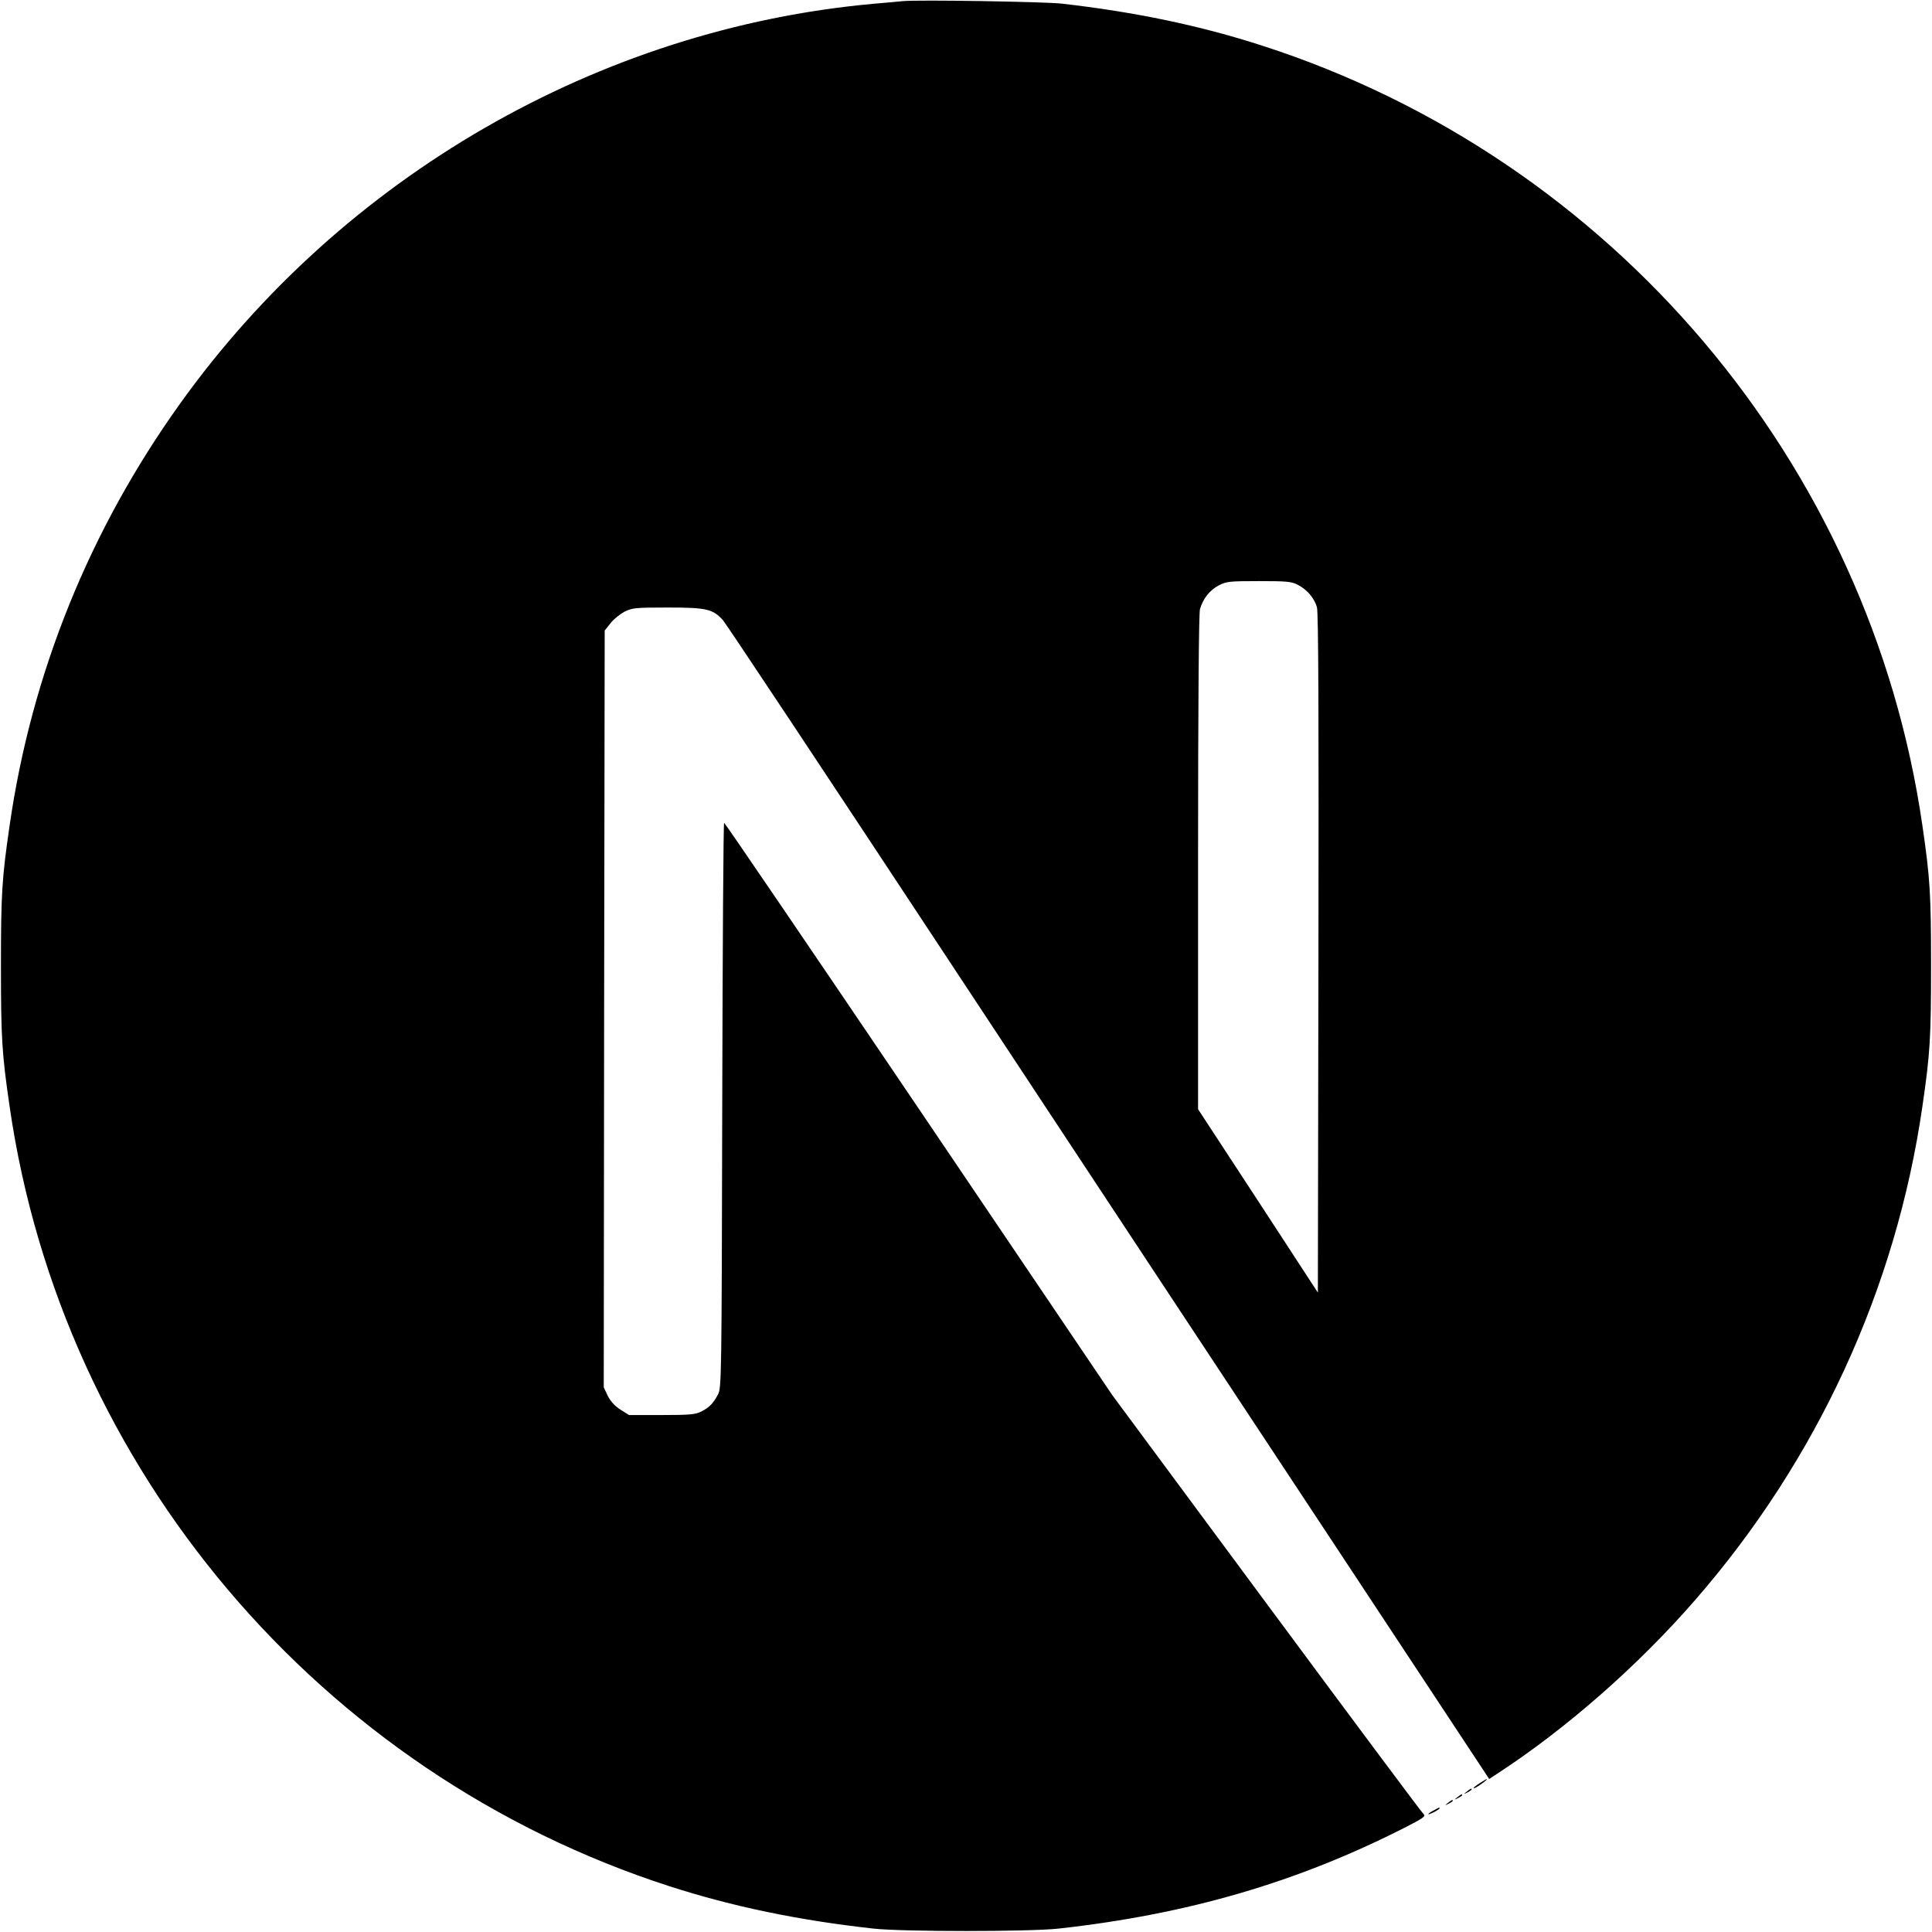
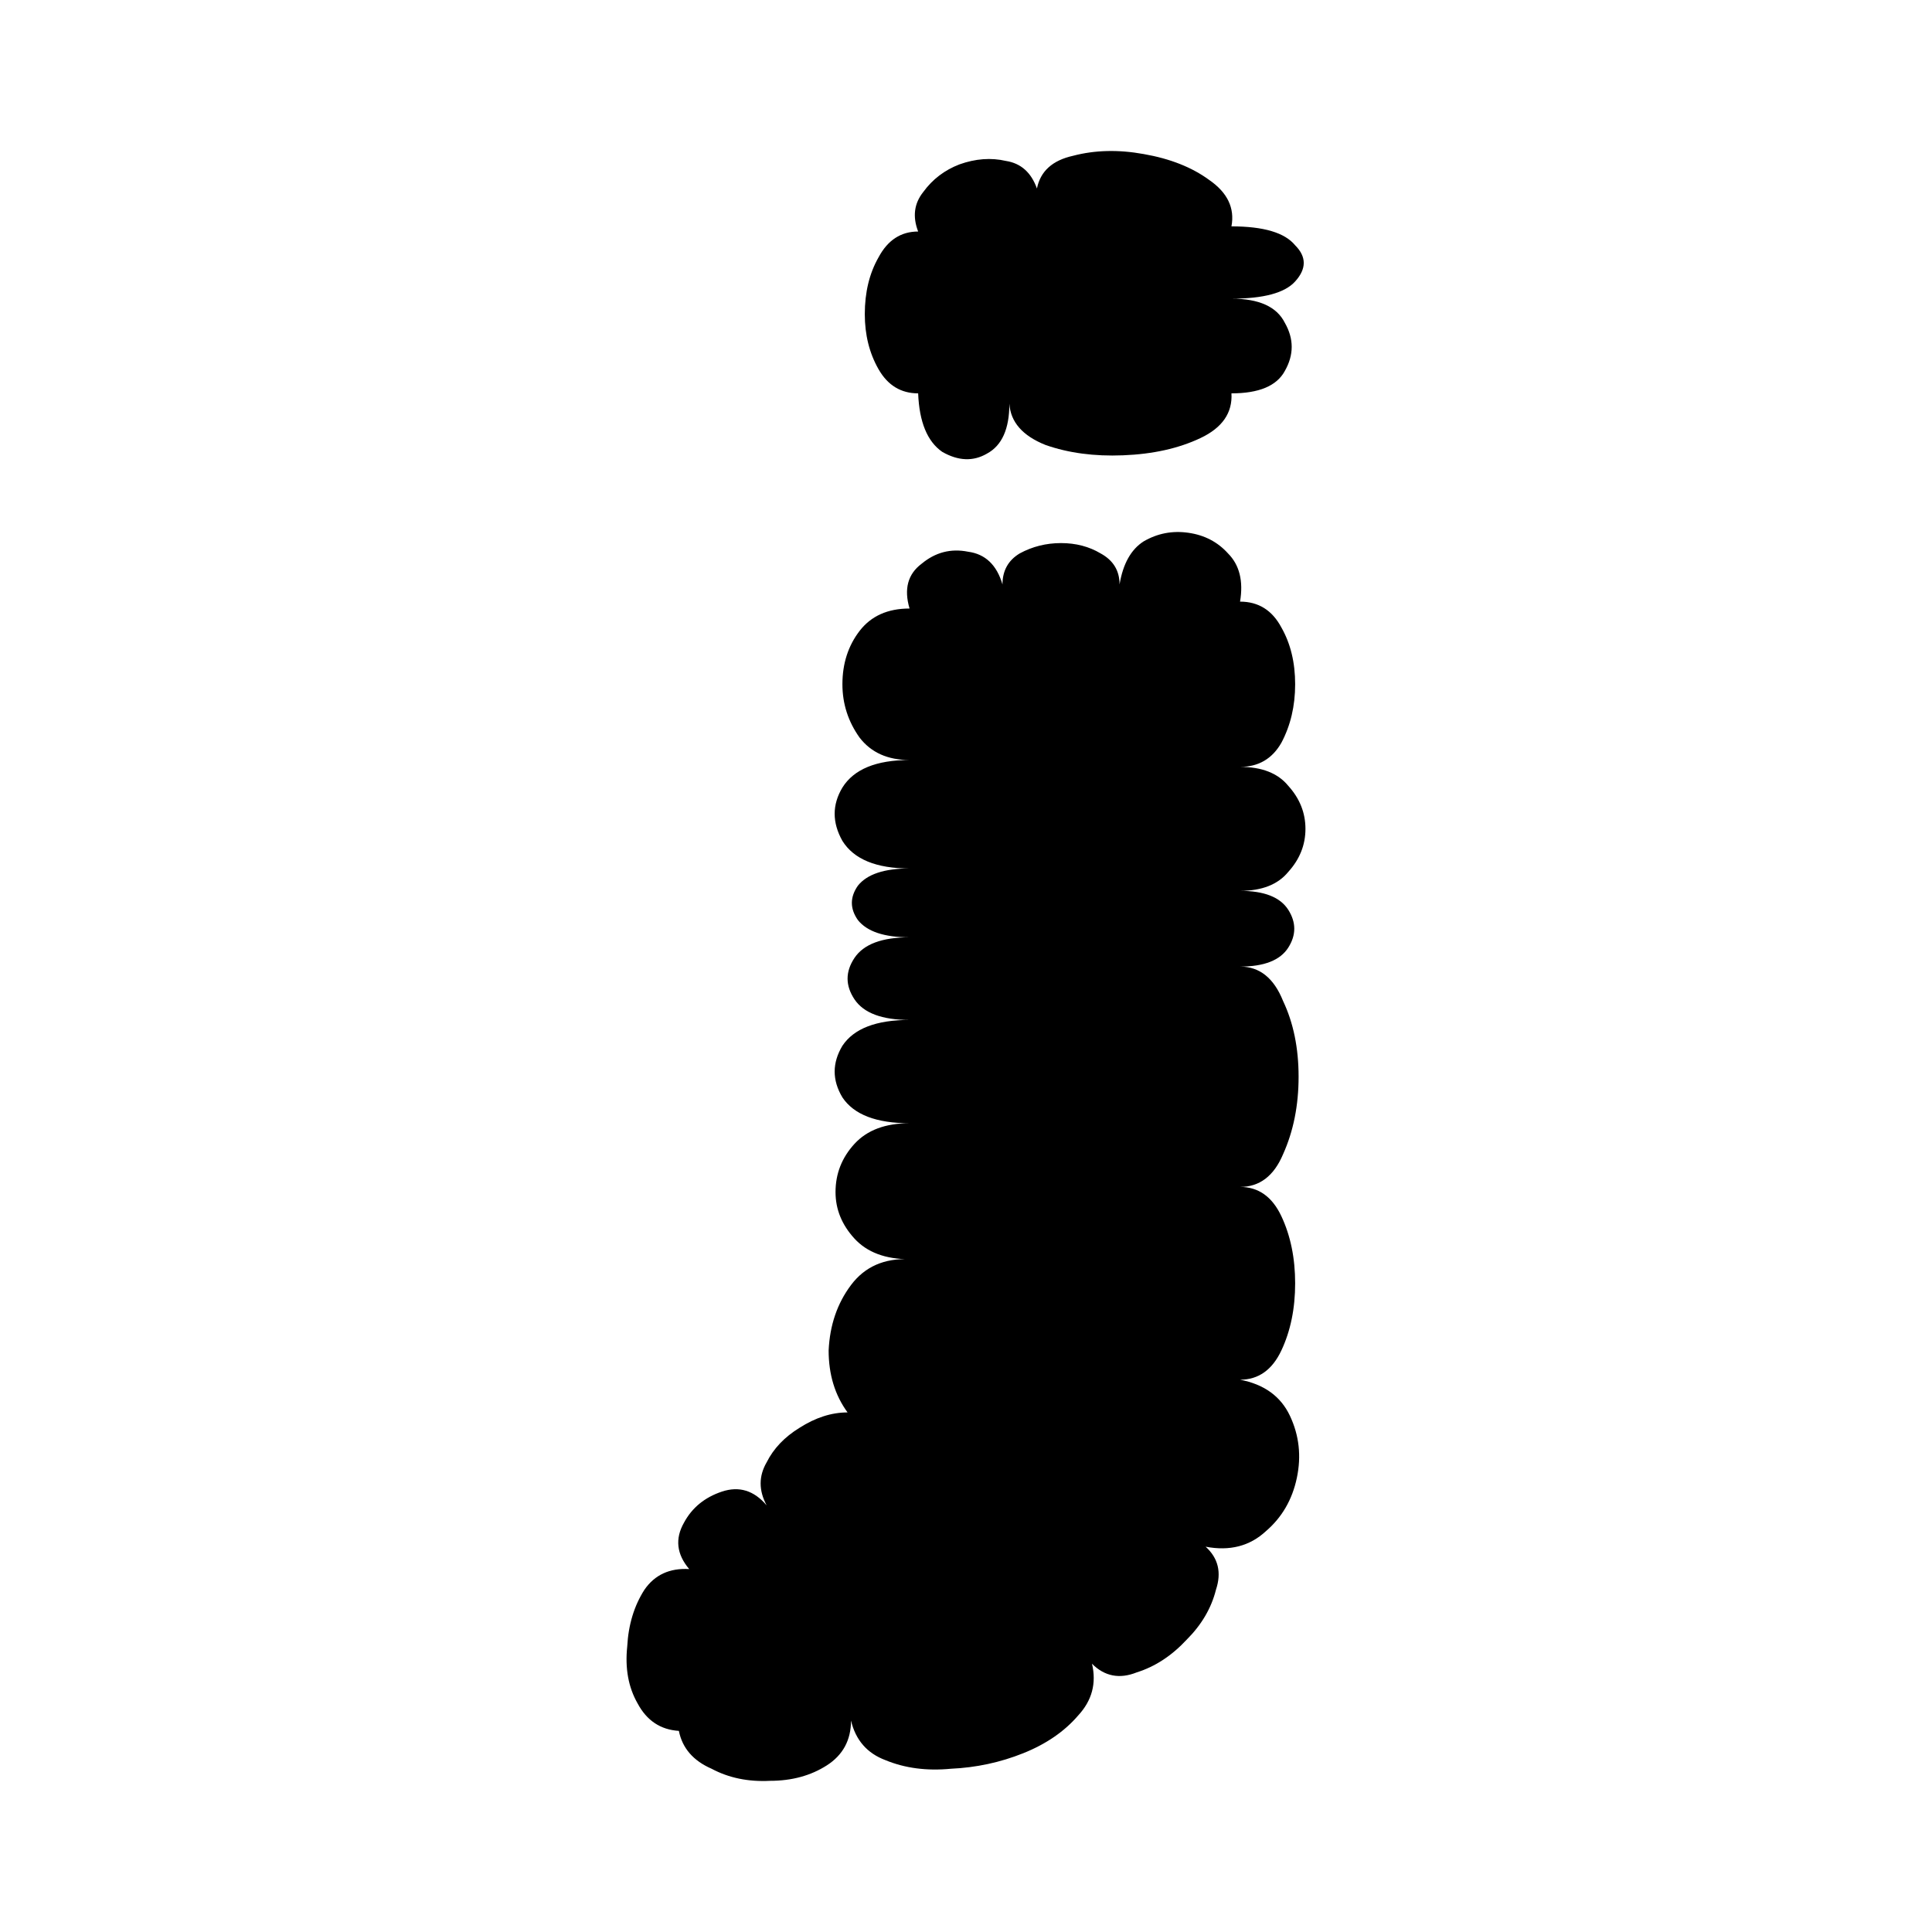
- <svg xmlns="http://www.w3.org/2000/svg" version="1.0" width="1024pt" height="1024pt" viewBox="0 0 1024 1024" preserveAspectRatio="xMidYMid meet">
-   <g transform="translate(0,1024) scale(0.1,-0.1)" fill="#000000" stroke="none">
-     <path d="M4785 10234 c-22 -2 -92 -9 -155 -14 -1453 -131 -2814 -915 -3676 -2120 -480 -670 -787 -1430 -903 -2235 -41 -281 -46 -364 -46 -745 0 -381 5 -464 46 -745 278 -1921 1645 -3535 3499 -4133 332 -107 682 -180 1080 -224 155 -17 825 -17 980 0 687 76 1269 246 1843 539 88 45 105 57 93 67 -8 6 -383 509 -833 1117 l-818 1105 -1025 1517 c-564 834 -1028 1516 -1032 1516 -4 1 -8 -673 -10 -1496 -3 -1441 -4 -1499 -22 -1533 -26 -49 -46 -69 -88 -91 -32 -16 -60 -19 -211 -19 l-173 0 -46 29 c-30 19 -52 44 -67 73 l-21 45 2 2005 3 2006 31 39 c16 21 50 48 74 61 41 20 57 22 230 22 204 0 238 -8 291 -66 15 -16 570 -852 1234 -1859 664 -1007 1572 -2382 2018 -3057 l810 -1227 41 27 c363 236 747 572 1051 922 647 743 1064 1649 1204 2615 41 281 46 364 46 745 0 381 -5 464 -46 745 -278 1921 -1645 3535 -3499 4133 -327 106 -675 179 -1065 223 -96 10 -757 21 -840 13z m2094 -3094 c48 -24 87 -70 101 -118 8 -26 10 -582 8 -1835 l-3 -1798 -317 486 -318 486 0 1307 c0 845 4 1320 10 1343 16 56 51 100 99 126 41 21 56 23 213 23 148 0 174 -2 207 -20z" />
-     <path d="M7843 789 c-35 -22 -46 -37 -15 -20 22 13 58 40 52 41 -3 0 -20 -10 -37 -21z" />
-     <path d="M7774 744 c-18 -14 -18 -15 4 -4 12 6 22 13 22 15 0 8 -5 6 -26 -11z" />
-     <path d="M7724 714 c-18 -14 -18 -15 4 -4 12 6 22 13 22 15 0 8 -5 6 -26 -11z" />
-     <path d="M7674 684 c-18 -14 -18 -15 4 -4 12 6 22 13 22 15 0 8 -5 6 -26 -11z" />
-     <path d="M7598 644 c-38 -20 -36 -28 2 -9 17 9 30 18 30 20 0 7 -1 6 -32 -11z" />
-   </g>
+ <svg xmlns="http://www.w3.org/2000/svg" width="60" height="60" viewBox="0 0 60 60" fill="none">
+   <path d="M28.514 12.216C27.979 12.216 27.569 11.966 27.284 11.467C26.999 10.968 26.857 10.398 26.857 9.756C26.857 9.079 26.999 8.491 27.284 7.992C27.569 7.457 27.979 7.19 28.514 7.19C28.336 6.727 28.389 6.317 28.674 5.961C28.959 5.569 29.334 5.283 29.797 5.105C30.296 4.927 30.777 4.891 31.24 4.998C31.704 5.07 32.024 5.355 32.203 5.854C32.31 5.319 32.684 4.98 33.325 4.838C34.002 4.66 34.733 4.642 35.517 4.784C36.337 4.927 37.014 5.194 37.549 5.586C38.119 5.978 38.351 6.46 38.244 7.03C39.242 7.03 39.901 7.226 40.222 7.618C40.578 7.974 40.578 8.348 40.222 8.741C39.901 9.097 39.242 9.275 38.244 9.275C39.099 9.275 39.651 9.525 39.901 10.024C40.186 10.523 40.186 11.021 39.901 11.521C39.651 11.984 39.099 12.216 38.244 12.216C38.279 12.821 37.959 13.285 37.281 13.605C36.604 13.926 35.802 14.104 34.876 14.14C33.985 14.176 33.183 14.069 32.47 13.819C31.757 13.534 31.383 13.107 31.347 12.536C31.347 13.32 31.116 13.837 30.652 14.087C30.225 14.336 29.761 14.318 29.262 14.033C28.799 13.712 28.549 13.107 28.514 12.216ZM21.083 53.754C20.513 53.719 20.085 53.434 19.8 52.899C19.515 52.4 19.408 51.812 19.479 51.135C19.515 50.458 19.693 49.87 20.014 49.37C20.334 48.907 20.798 48.693 21.404 48.729C21.012 48.266 20.958 47.785 21.243 47.286C21.493 46.822 21.885 46.502 22.419 46.323C22.954 46.145 23.417 46.288 23.809 46.751C23.56 46.288 23.56 45.842 23.809 45.414C24.023 44.987 24.362 44.63 24.825 44.345C25.324 44.025 25.823 43.864 26.322 43.864C25.93 43.33 25.734 42.688 25.734 41.94C25.77 41.155 26.001 40.478 26.429 39.908C26.857 39.338 27.462 39.071 28.247 39.106C27.498 39.106 26.928 38.892 26.536 38.465C26.144 38.037 25.948 37.556 25.948 37.021C25.948 36.451 26.144 35.952 26.536 35.524C26.928 35.097 27.498 34.883 28.247 34.883C27.213 34.883 26.518 34.615 26.162 34.081C25.841 33.546 25.841 33.012 26.162 32.477C26.518 31.942 27.213 31.675 28.247 31.675C27.391 31.675 26.821 31.461 26.536 31.034C26.251 30.606 26.251 30.178 26.536 29.75C26.821 29.323 27.391 29.109 28.247 29.109C27.462 29.109 26.928 28.931 26.643 28.574C26.393 28.218 26.393 27.862 26.643 27.505C26.928 27.149 27.462 26.971 28.247 26.971C27.213 26.971 26.518 26.685 26.162 26.115C25.841 25.545 25.841 24.992 26.162 24.458C26.518 23.888 27.213 23.603 28.247 23.603C27.569 23.603 27.053 23.371 26.696 22.908C26.34 22.409 26.162 21.856 26.162 21.25C26.162 20.609 26.34 20.056 26.696 19.593C27.053 19.13 27.569 18.898 28.247 18.898C28.068 18.292 28.193 17.829 28.621 17.508C29.049 17.152 29.53 17.027 30.064 17.134C30.599 17.205 30.955 17.544 31.133 18.15C31.133 17.722 31.312 17.401 31.668 17.187C32.06 16.974 32.488 16.866 32.951 16.866C33.414 16.866 33.824 16.974 34.181 17.187C34.573 17.401 34.769 17.722 34.769 18.15C34.876 17.508 35.125 17.063 35.517 16.813C35.945 16.564 36.408 16.474 36.907 16.546C37.406 16.617 37.816 16.831 38.137 17.187C38.493 17.544 38.618 18.043 38.511 18.684C39.081 18.684 39.509 18.951 39.794 19.486C40.079 19.985 40.222 20.573 40.222 21.25C40.222 21.927 40.079 22.533 39.794 23.068C39.509 23.567 39.081 23.816 38.511 23.816C39.188 23.816 39.687 24.012 40.008 24.404C40.364 24.797 40.542 25.242 40.542 25.741C40.542 26.24 40.364 26.685 40.008 27.078C39.687 27.47 39.188 27.666 38.511 27.666C39.259 27.666 39.758 27.862 40.008 28.254C40.257 28.646 40.257 29.038 40.008 29.43C39.758 29.822 39.259 30.018 38.511 30.018C39.117 30.018 39.562 30.374 39.847 31.087C40.168 31.764 40.329 32.548 40.329 33.439C40.329 34.33 40.168 35.132 39.847 35.845C39.562 36.522 39.117 36.861 38.511 36.861C39.081 36.861 39.509 37.164 39.794 37.77C40.079 38.376 40.222 39.071 40.222 39.855C40.222 40.639 40.079 41.334 39.794 41.94C39.509 42.545 39.081 42.848 38.511 42.848C39.259 42.991 39.776 43.365 40.061 43.971C40.346 44.577 40.418 45.218 40.275 45.896C40.133 46.573 39.812 47.125 39.313 47.553C38.814 48.016 38.19 48.177 37.442 48.034C37.834 48.39 37.941 48.836 37.763 49.37C37.62 49.941 37.317 50.458 36.854 50.921C36.39 51.42 35.874 51.758 35.303 51.937C34.769 52.151 34.305 52.061 33.913 51.669C34.056 52.275 33.913 52.81 33.486 53.273C33.058 53.772 32.488 54.164 31.775 54.449C31.062 54.734 30.314 54.895 29.53 54.93C28.781 55.002 28.104 54.913 27.498 54.663C26.928 54.449 26.572 54.039 26.429 53.434C26.429 54.039 26.179 54.503 25.68 54.824C25.181 55.144 24.593 55.305 23.916 55.305C23.239 55.34 22.633 55.215 22.099 54.93C21.528 54.681 21.19 54.289 21.083 53.754Z" fill="black" />
</svg>
